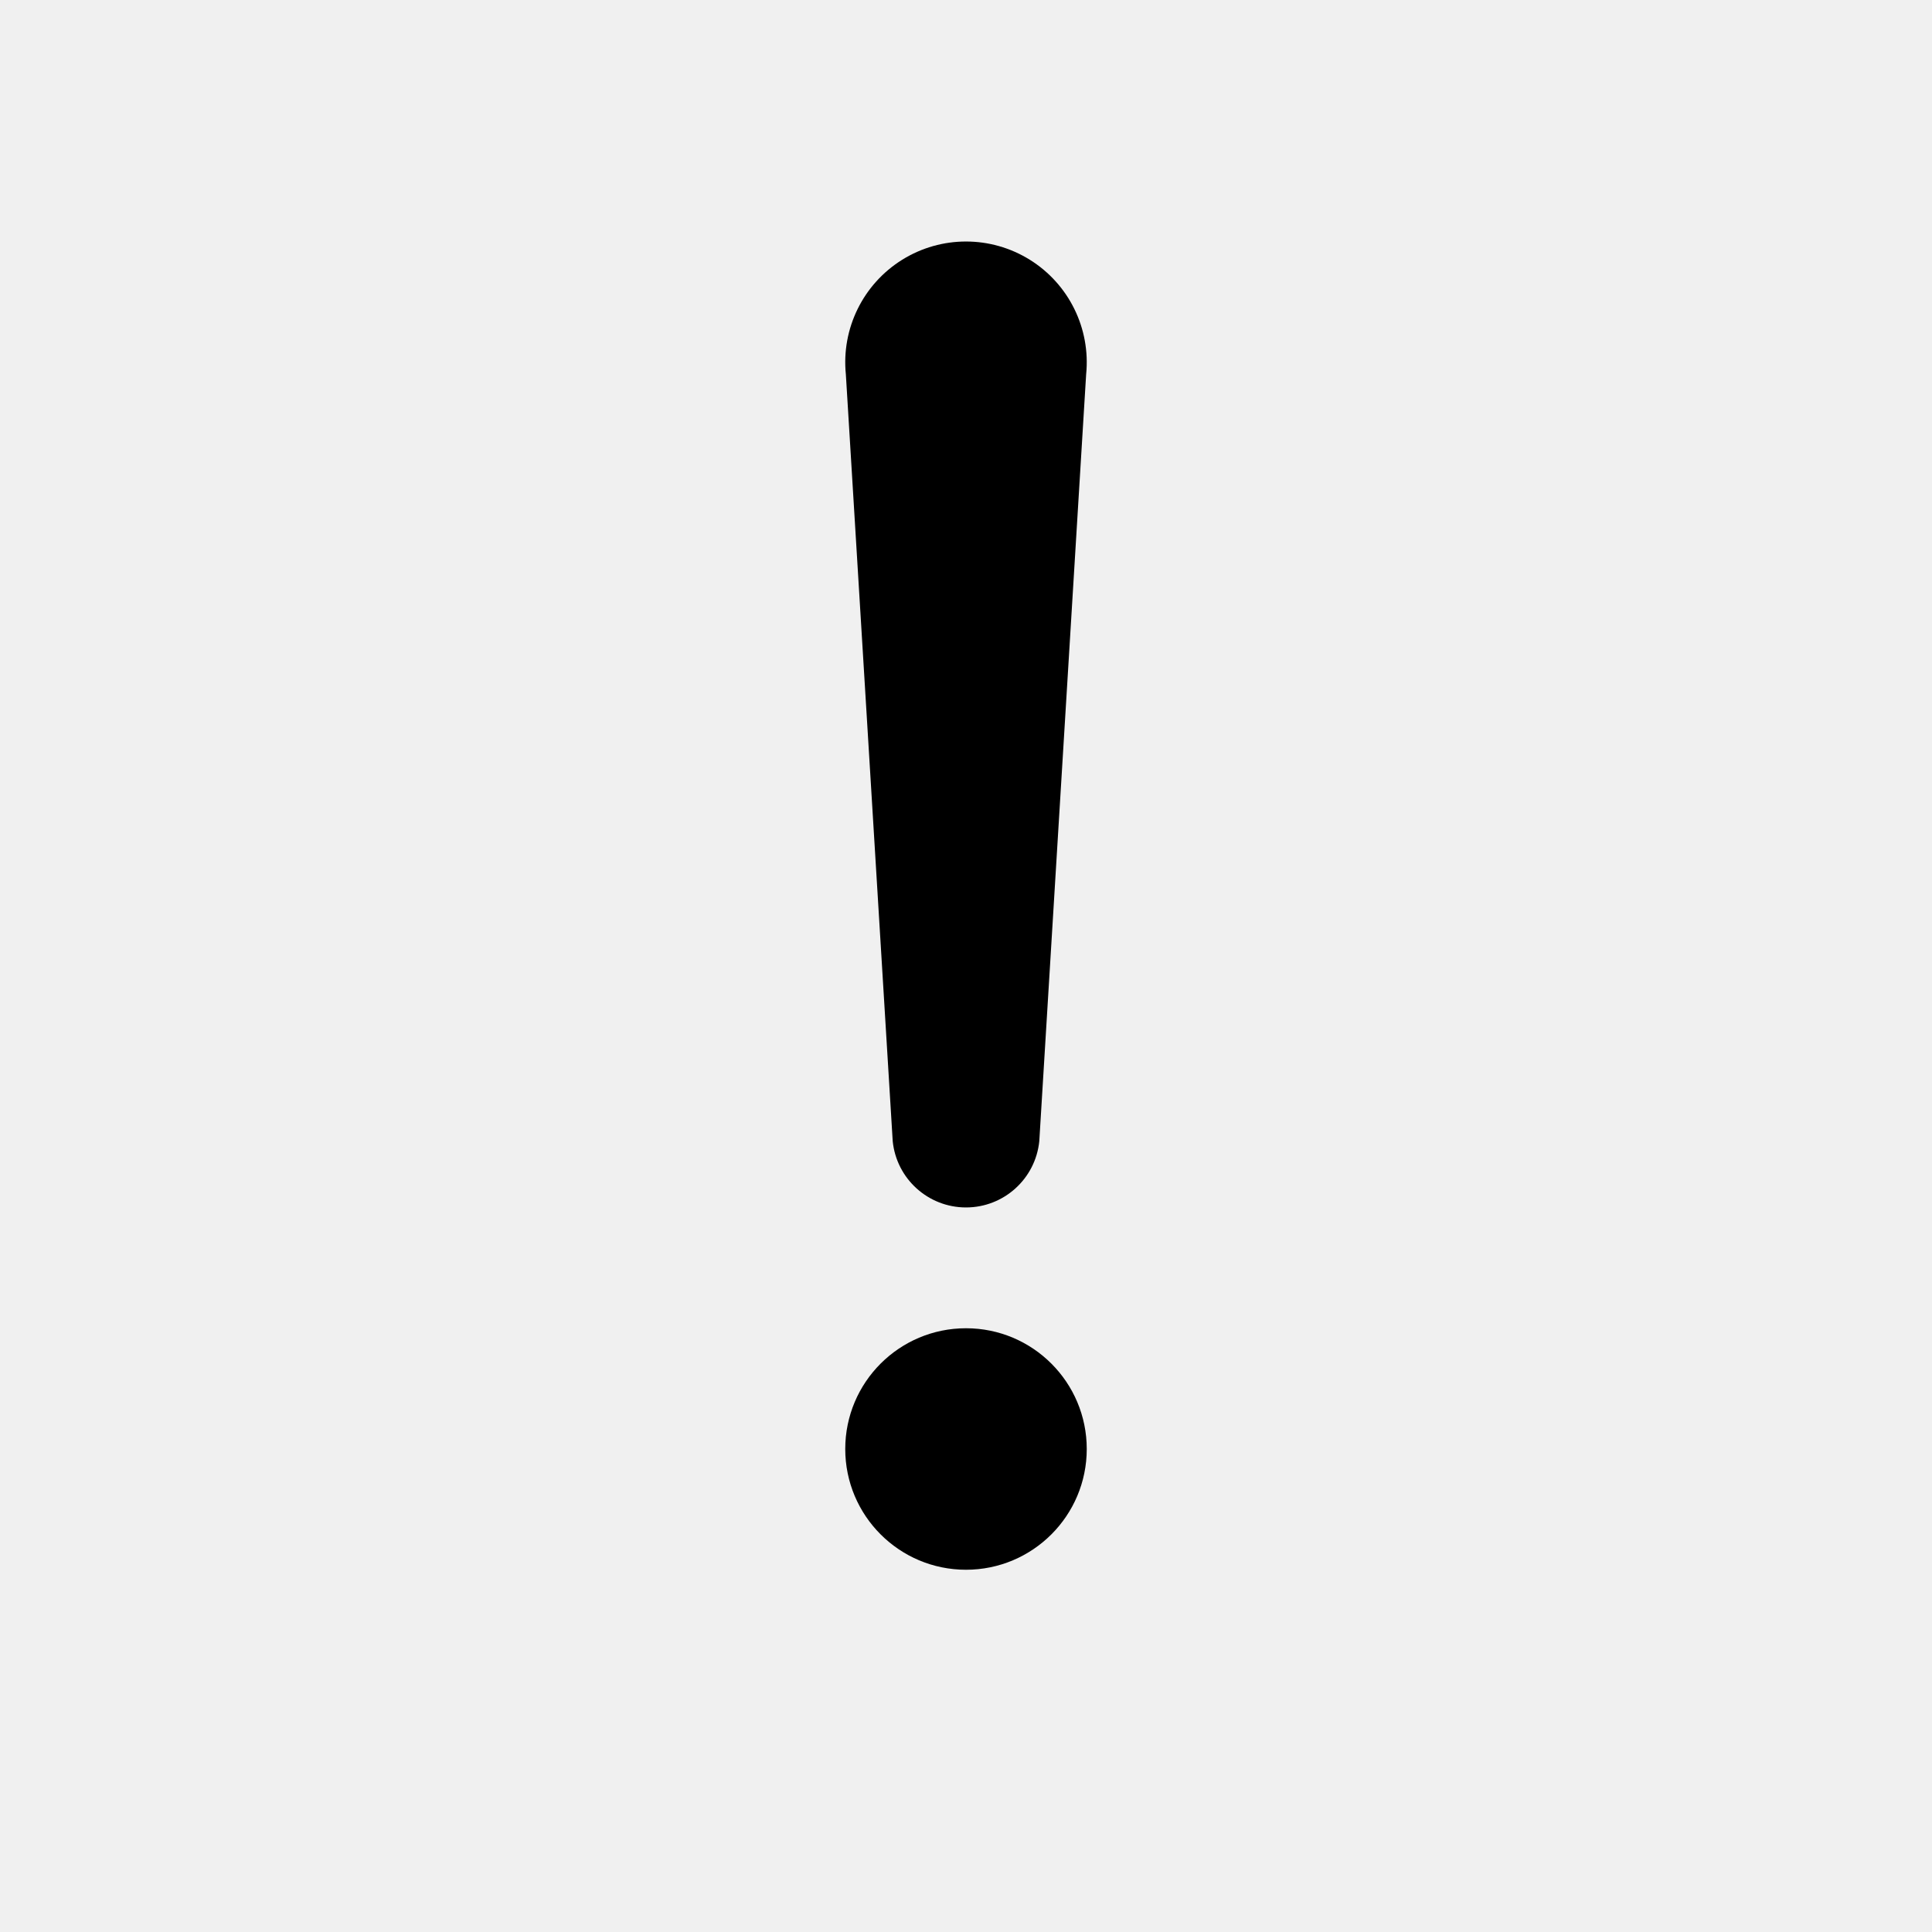
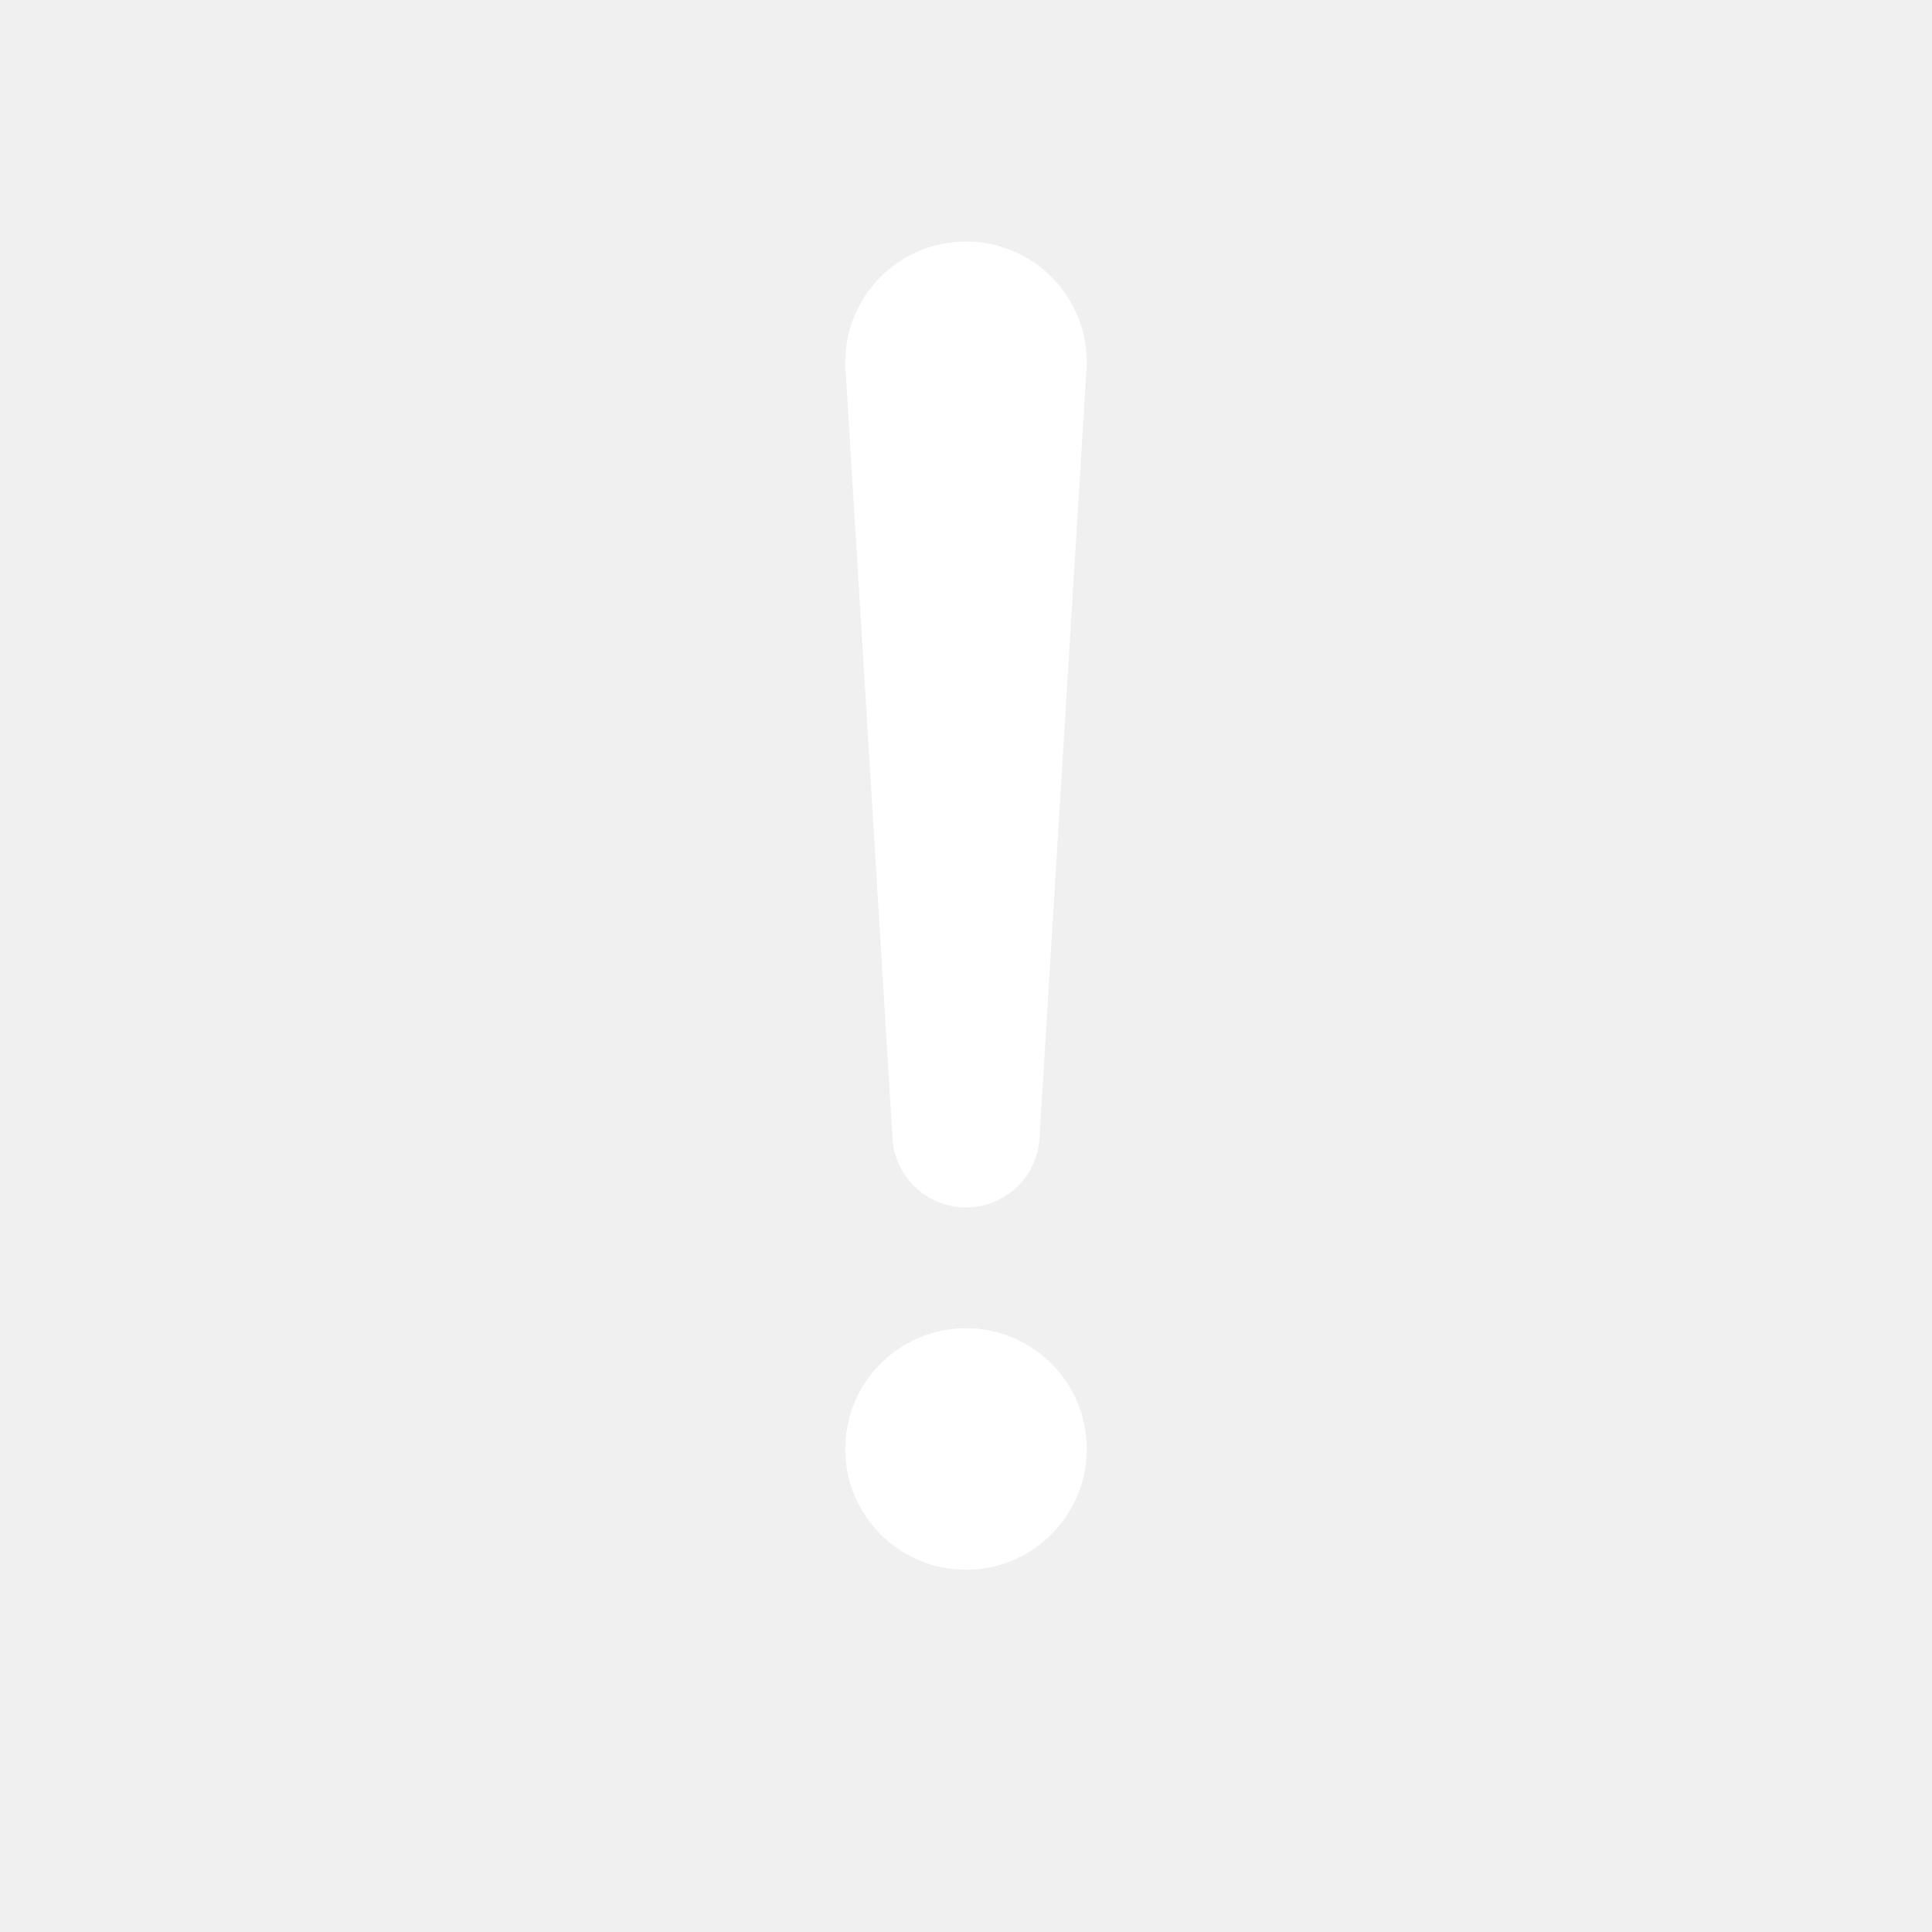
- <svg xmlns="http://www.w3.org/2000/svg" width="16" height="16" fill="black" class="bi bi-exclamation-lg" viewBox="0 0 16 16">
+ <svg xmlns="http://www.w3.org/2000/svg" width="16" height="16" fill="white" class="bi bi-exclamation-lg" viewBox="0 0 16 16">
  <path d="M7.005 3.1a1 1 0 1 1 1.99 0l-.388 6.35a.61.61 0 0 1-1.214 0zM7 12a1 1 0 1 1 2 0 1 1 0 0 1-2 0" />
</svg>
